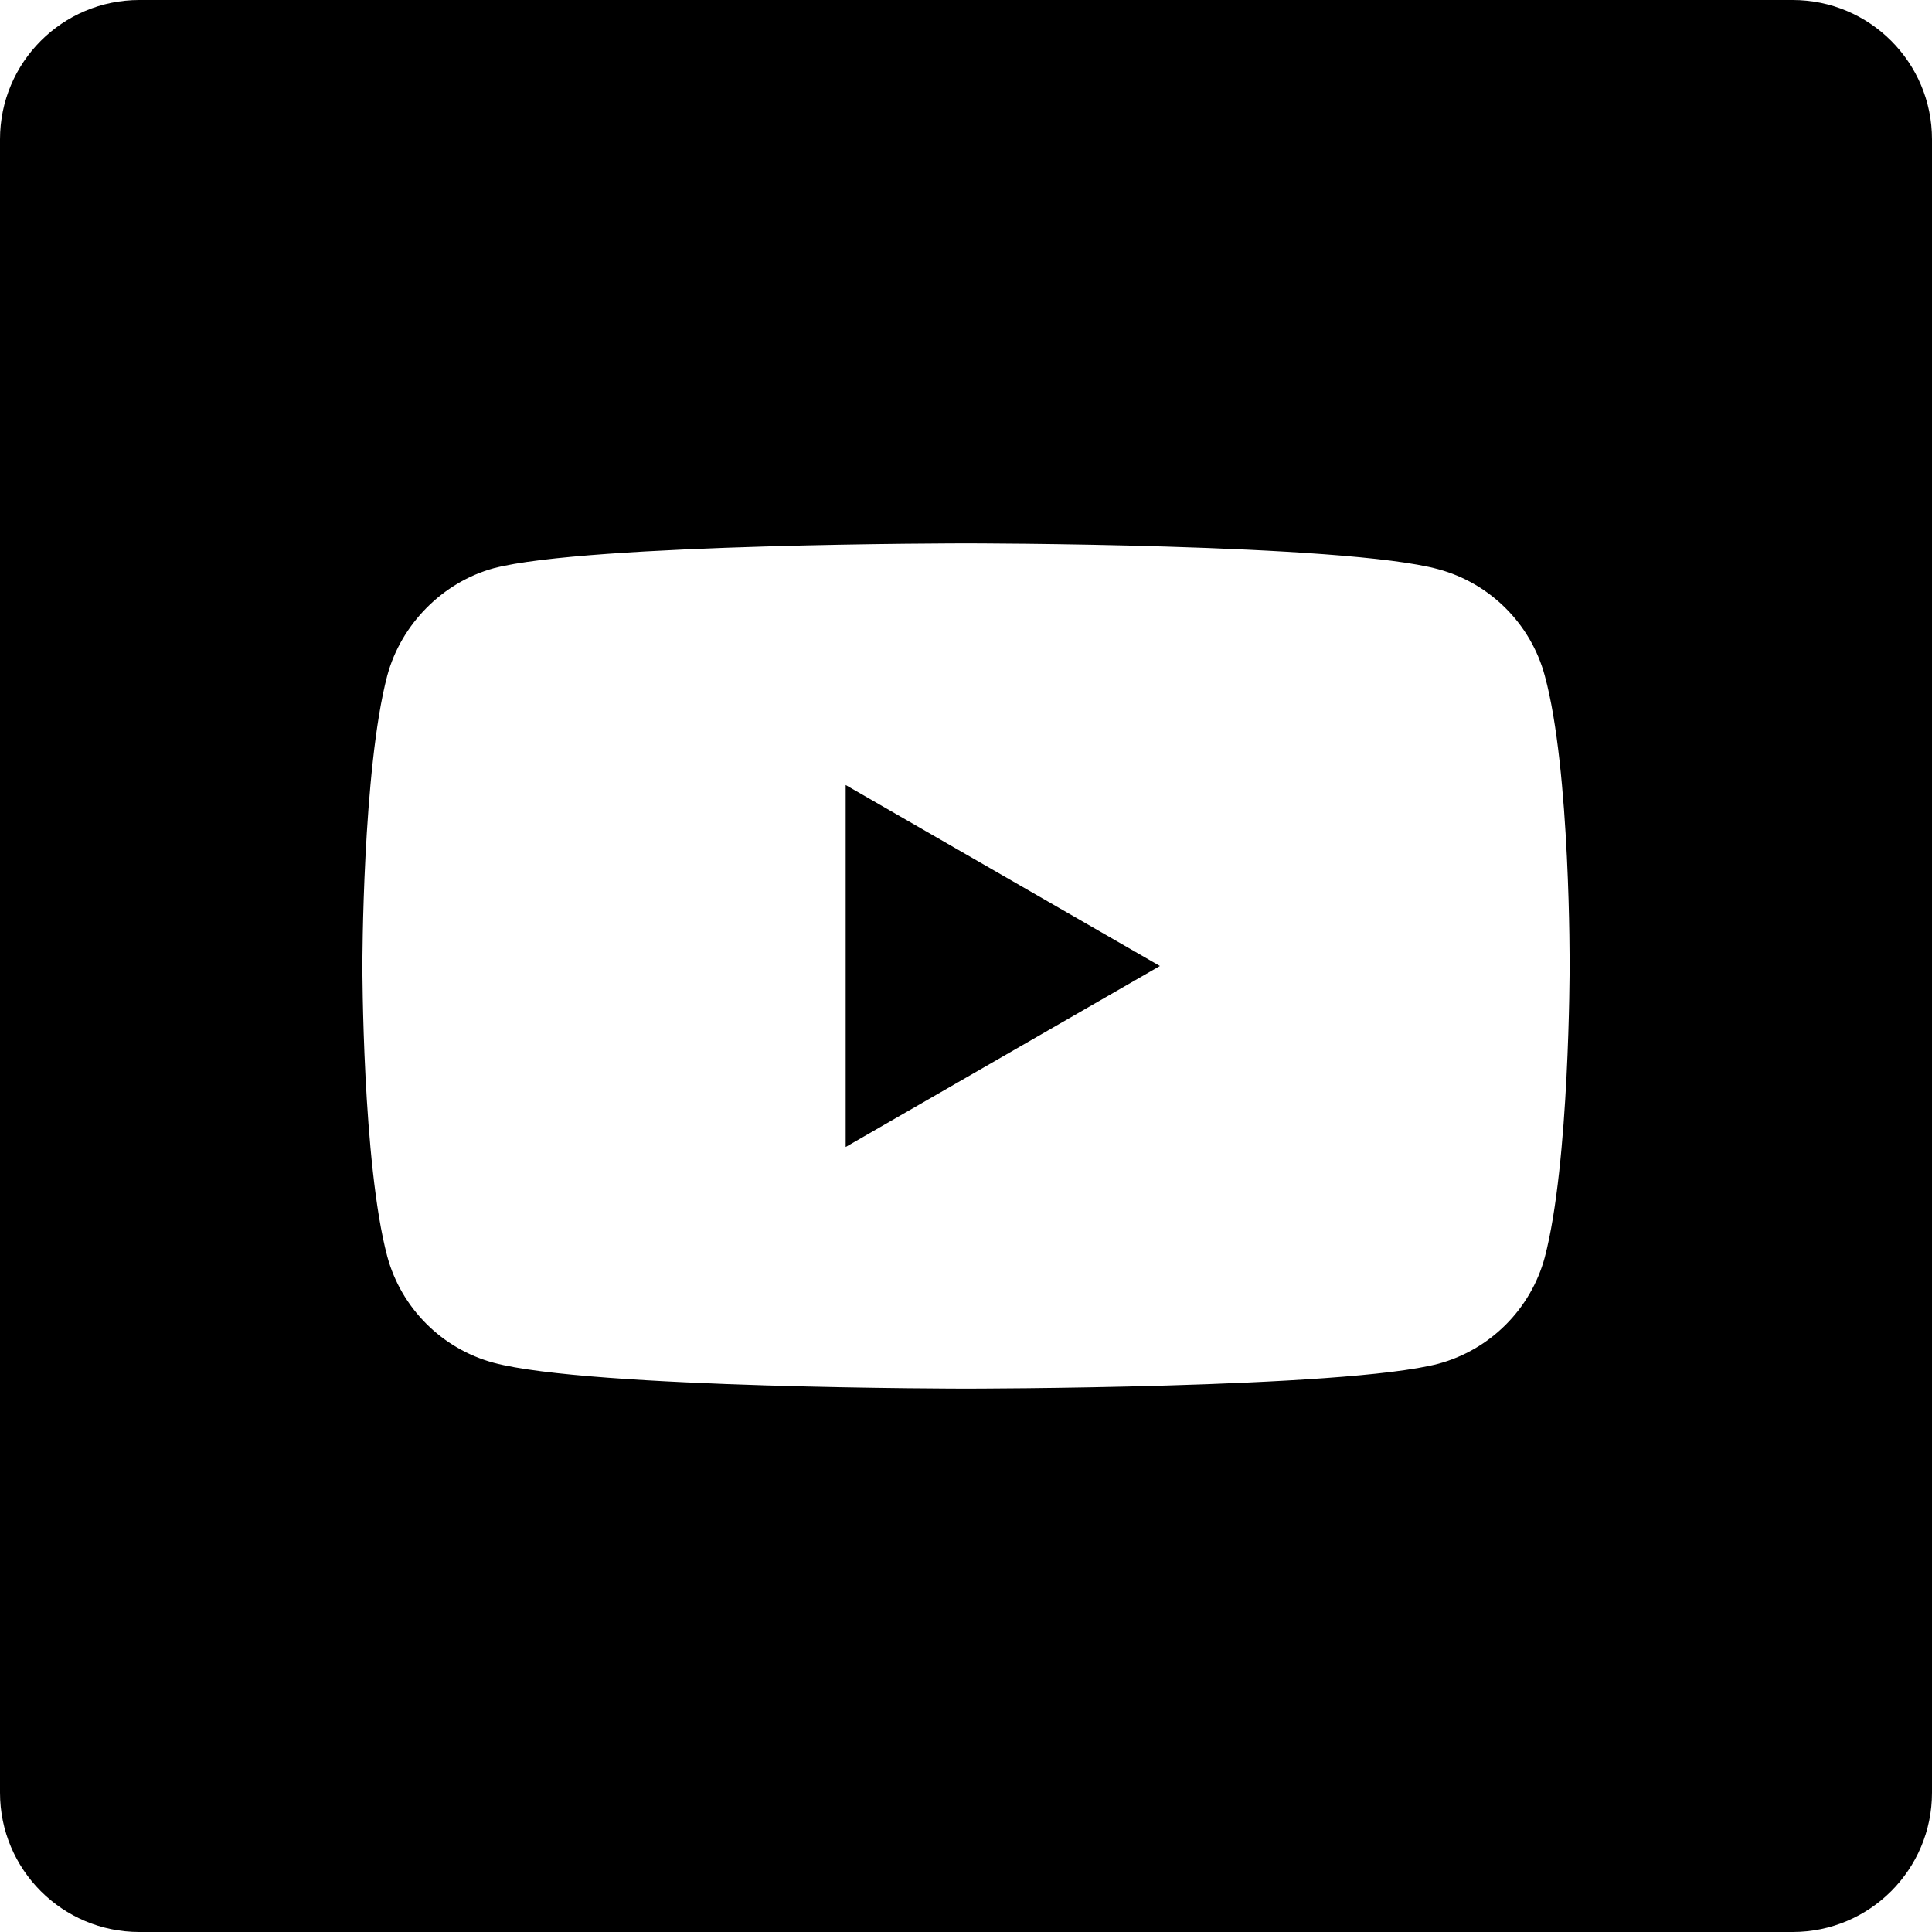
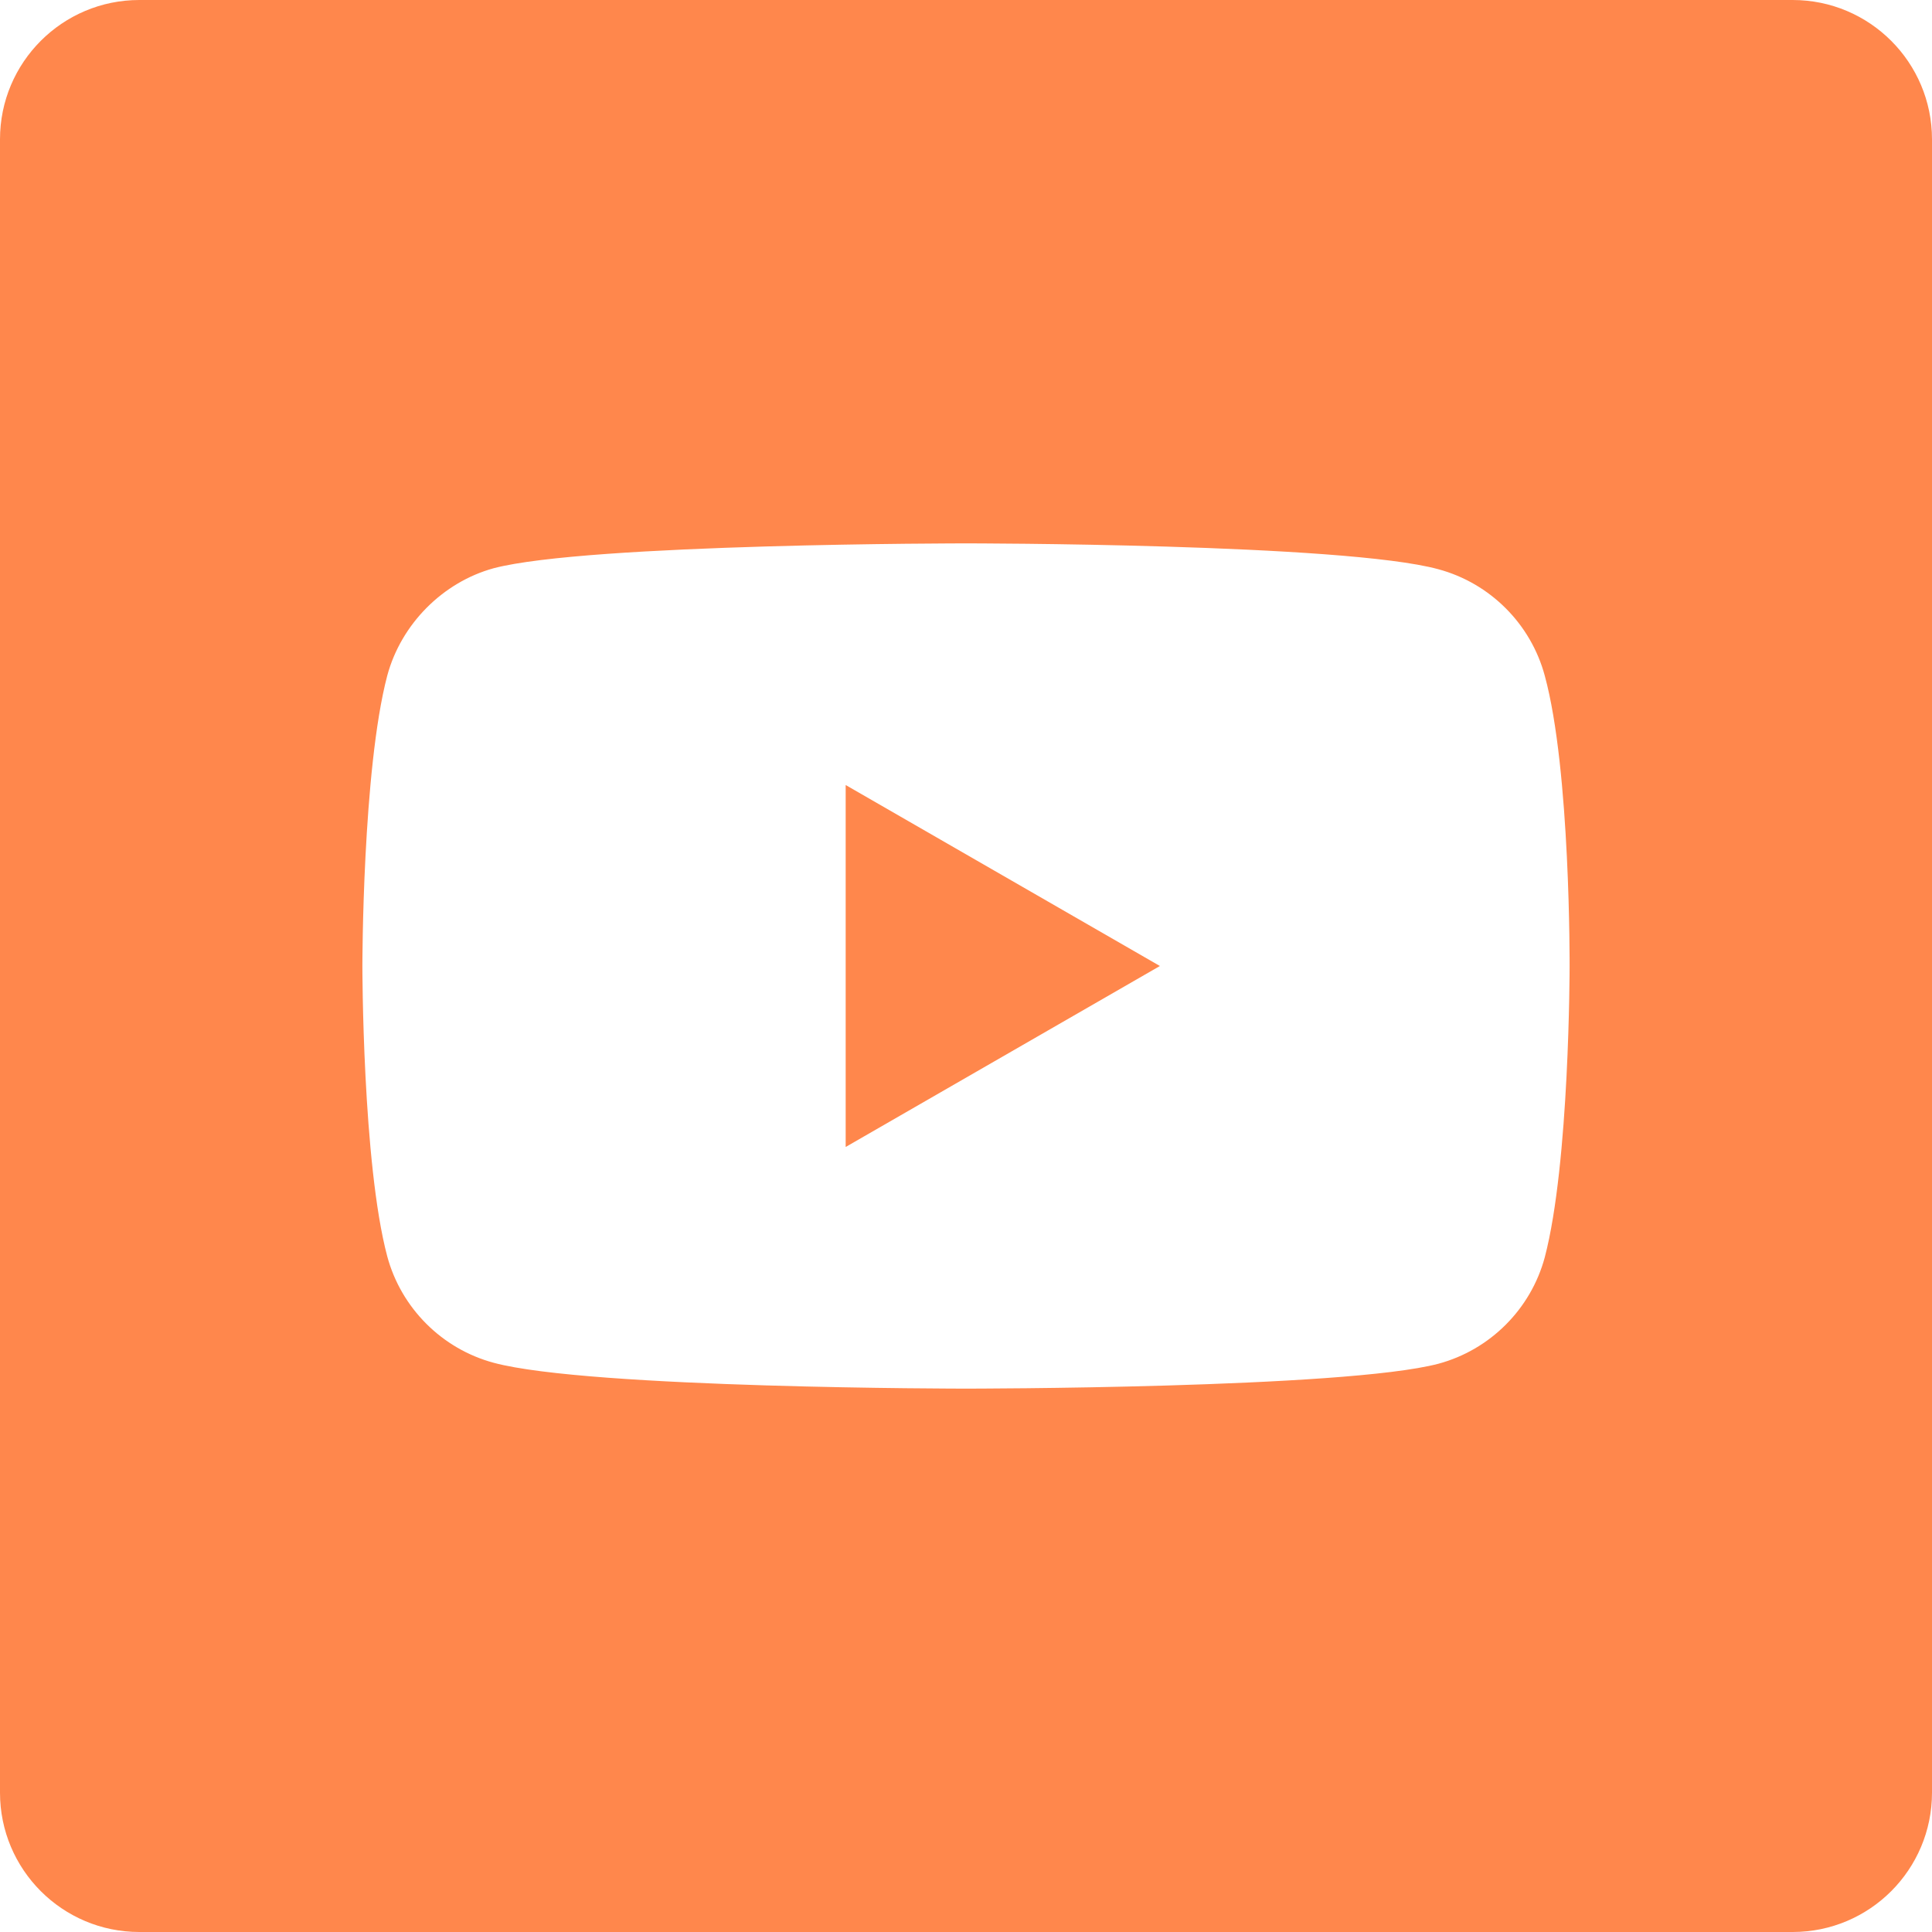
- <svg xmlns="http://www.w3.org/2000/svg" height="512pt" viewBox="0 0 512 512" width="512pt">
+ <svg xmlns="http://www.w3.org/2000/svg" fill="#ff874c" viewBox="0 0 512 512">
  <path d="m224.113 303.961 83.273-47.961-83.273-47.961zm0 0" />
  <path d="m475.074 0h-438.148c-20.395 0-36.926 16.531-36.926 36.926v438.148c0 20.395 16.531 36.926 36.926 36.926h438.148c20.395 0 36.926-16.531 36.926-36.926v-438.148c0-20.395-16.531-36.926-36.926-36.926zm-59.113 256.262s0 51.918-6.586 76.953c-3.691 13.703-14.496 24.508-28.199 28.195-25.035 6.59-125.176 6.59-125.176 6.59s-99.879 0-125.176-6.852c-13.703-3.688-24.508-14.496-28.199-28.199-6.59-24.77-6.59-76.949-6.59-76.949s0-51.914 6.59-76.949c3.688-13.703 14.758-24.773 28.199-28.461 25.035-6.59 125.176-6.59 125.176-6.59s100.141 0 125.176 6.852c13.703 3.688 24.508 14.496 28.199 28.199 6.852 25.035 6.586 77.211 6.586 77.211zm0 0" />
</svg>
